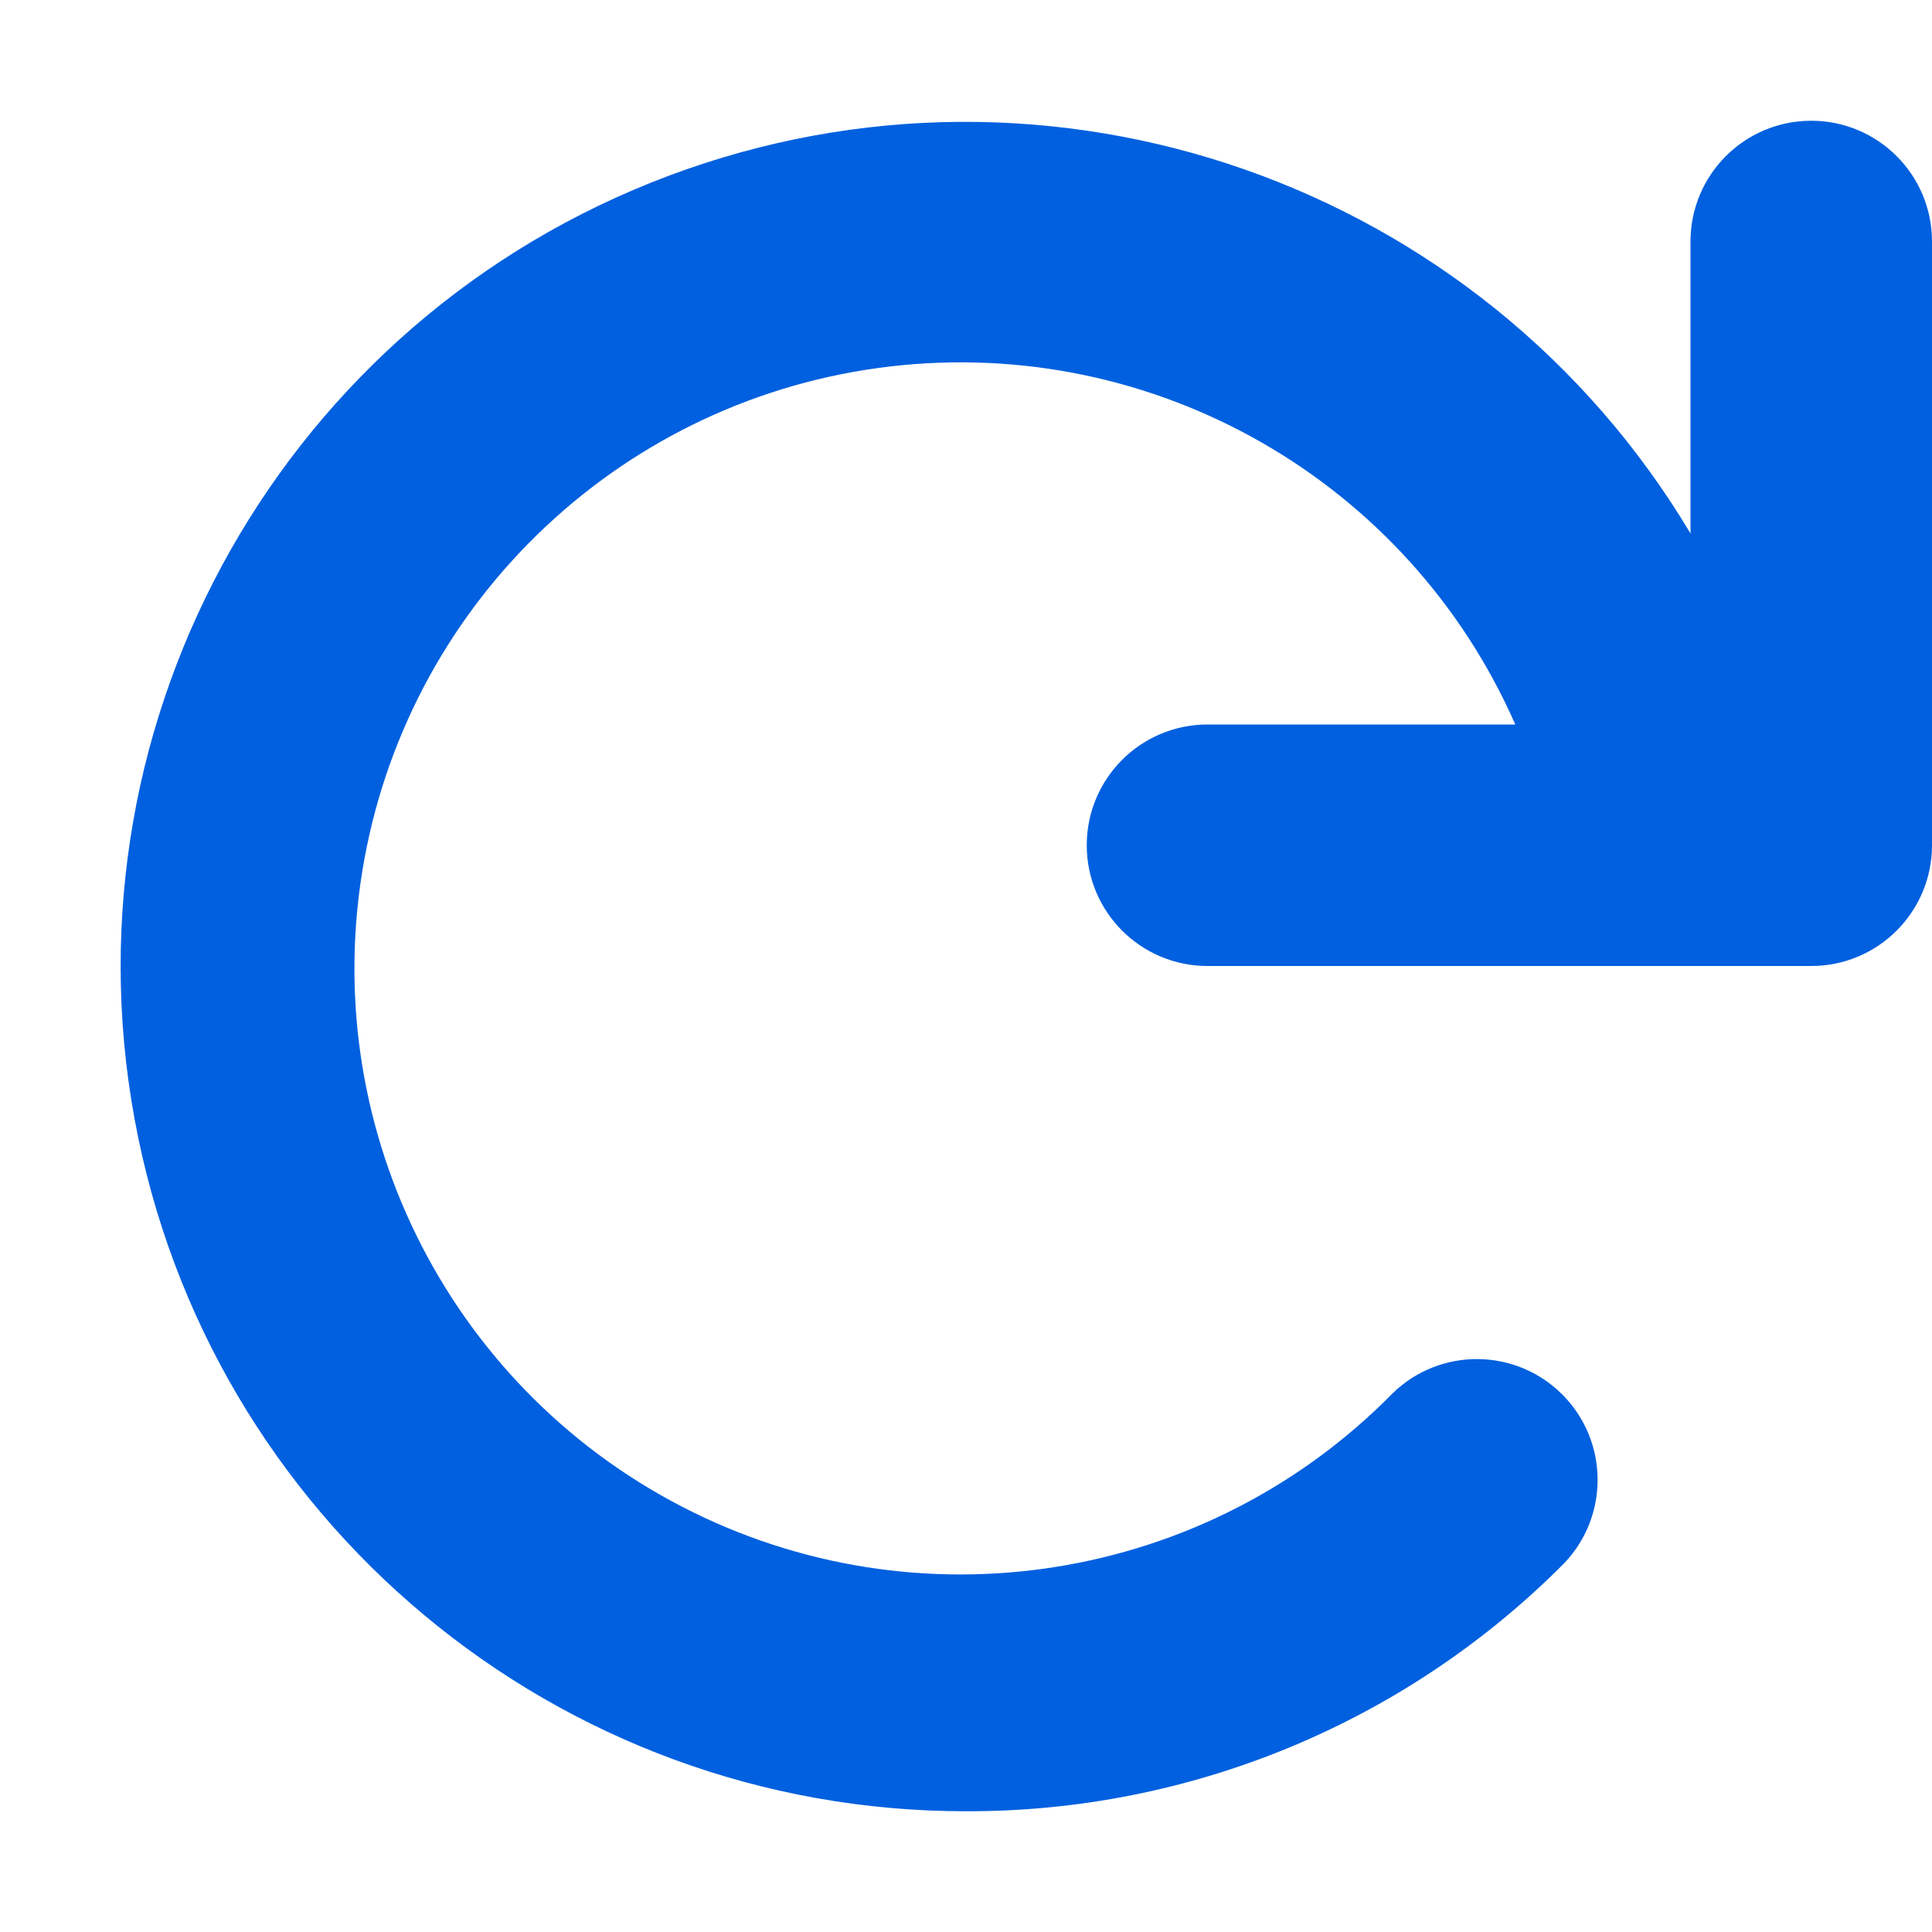
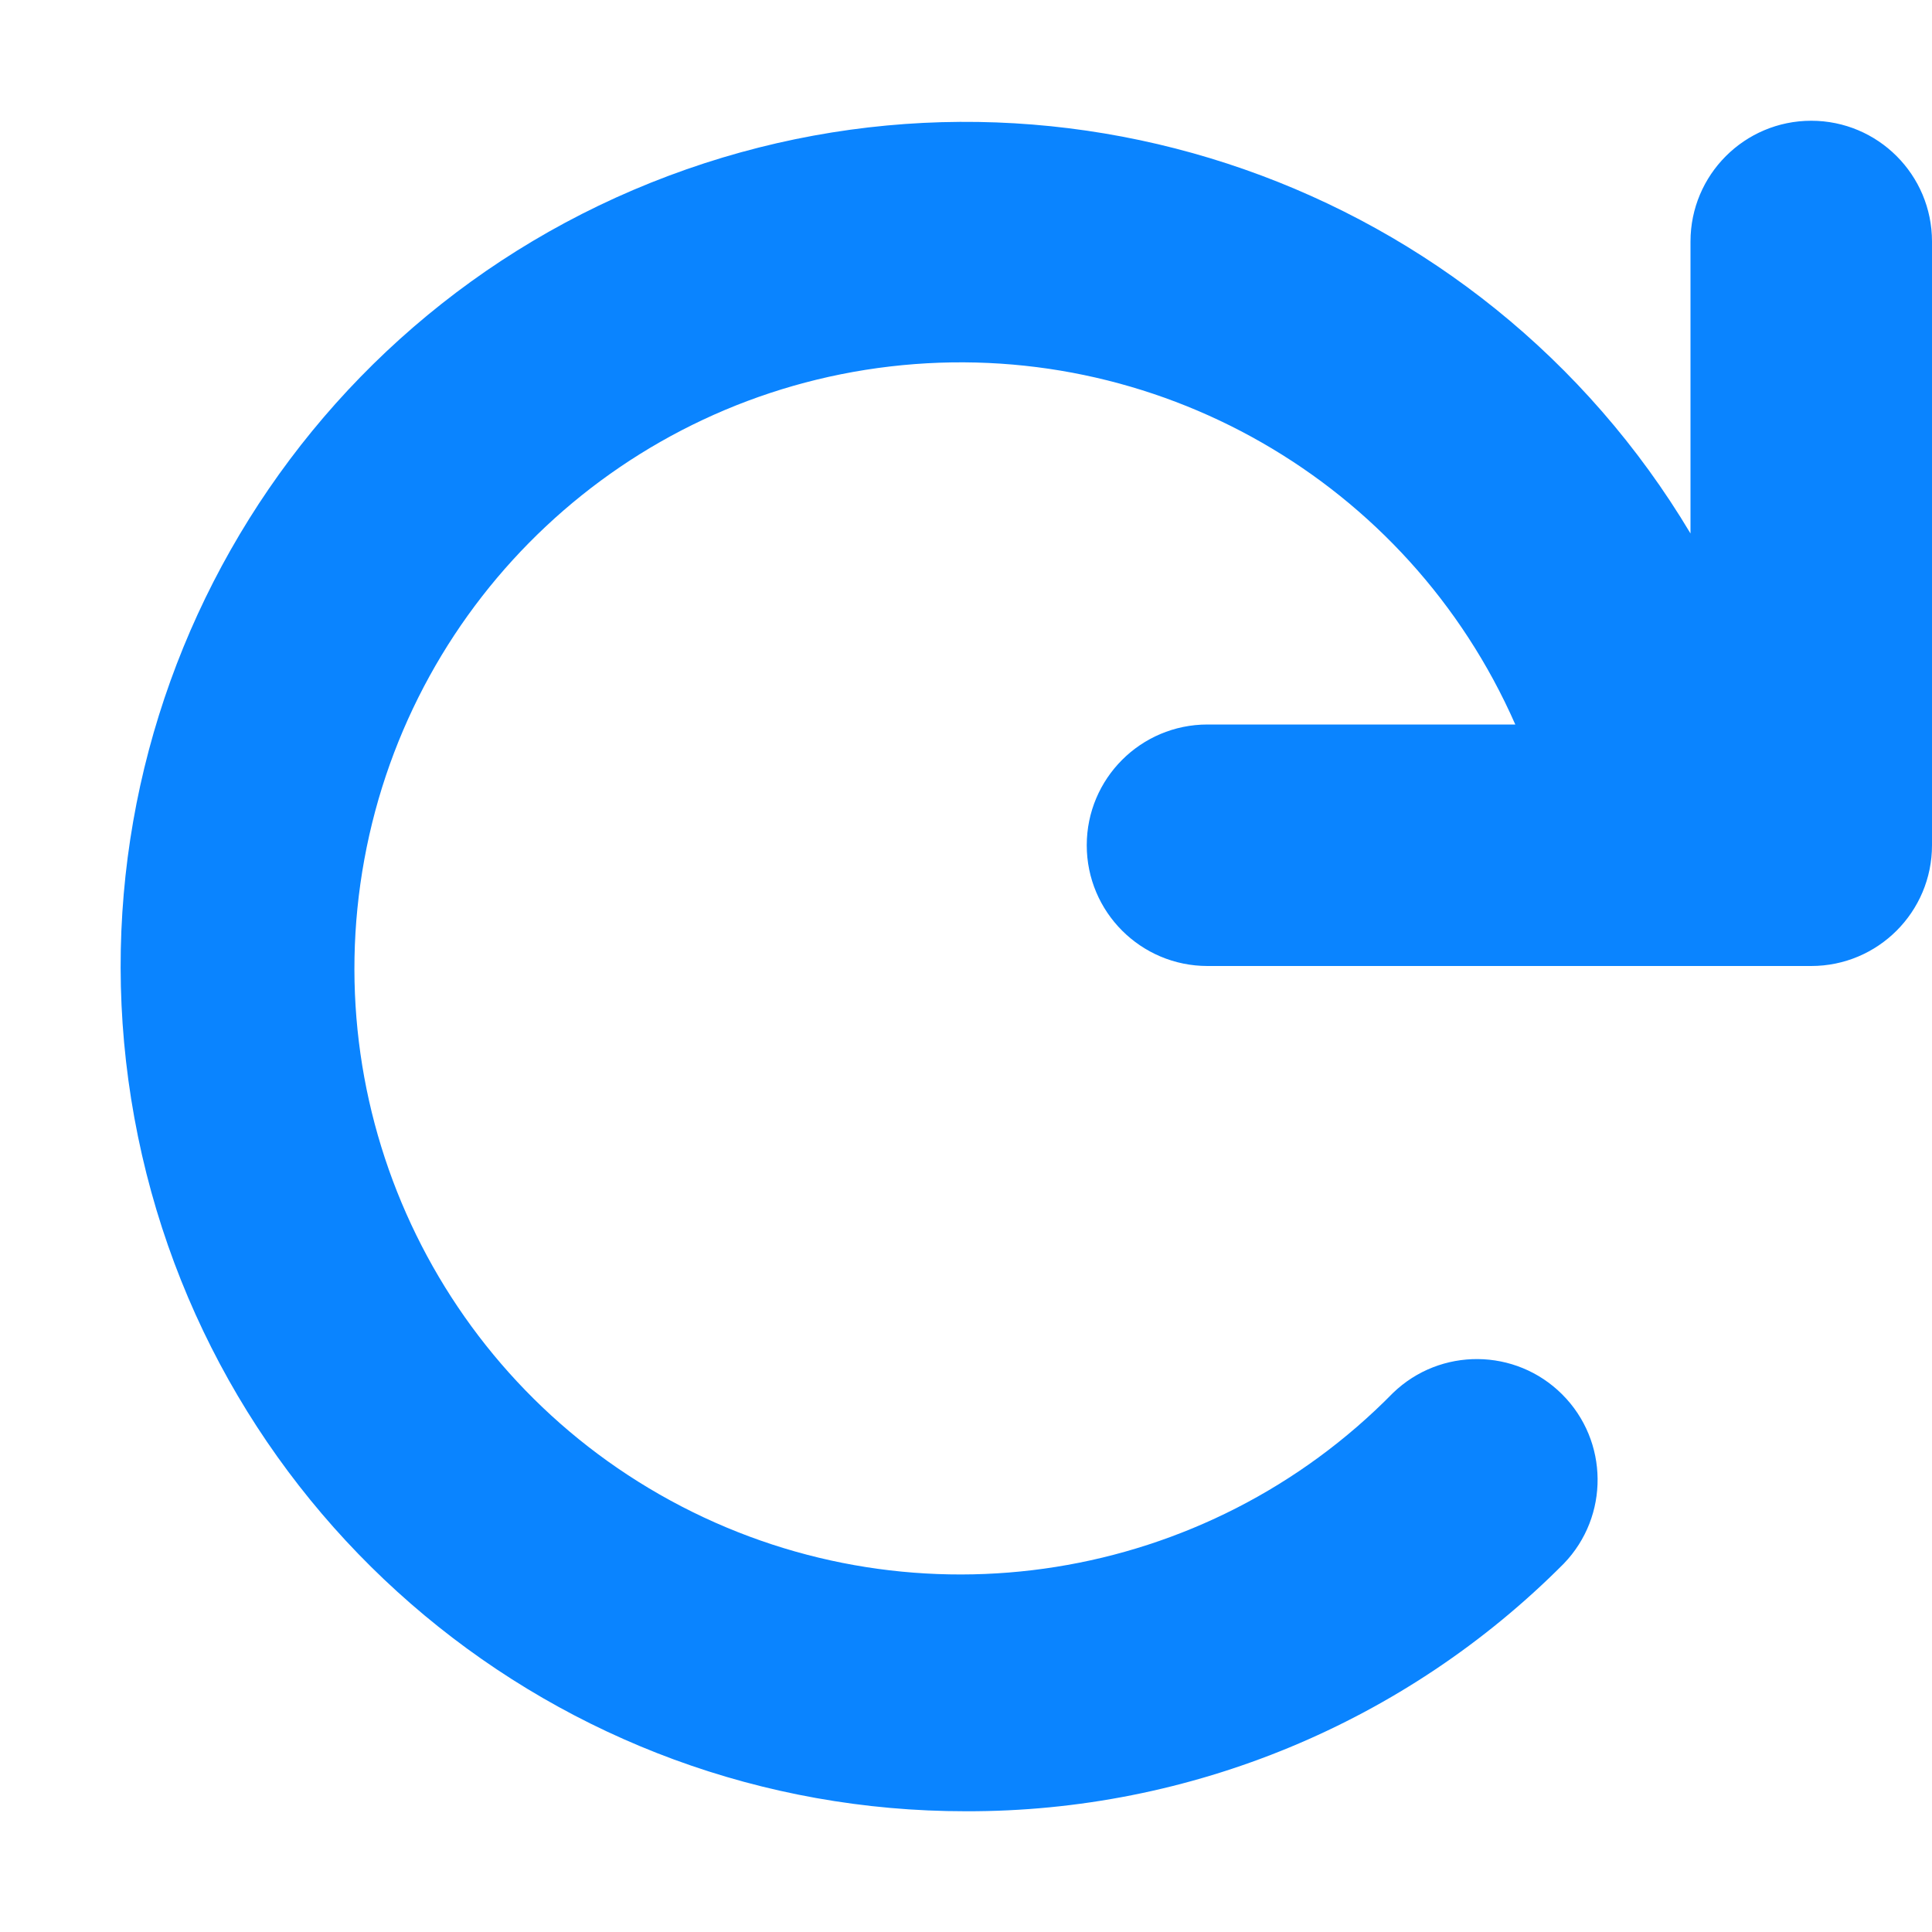
<svg xmlns="http://www.w3.org/2000/svg" width="16" height="16" viewBox="0 0 16 16">
-   <path fill="#0060DF" d="M15 1a1 1 0 0 0-1 1v2.418A6.995 6.995 0 1 0 8 15a6.954 6.954 0 0 0 4.95-2.05 1 1 0 0 0-1.414-1.414A5.019 5.019 0 1 1 12.549 6H10a1 1 0 0 0 0 2h5a1 1 0 0 0 1-1V2a1 1 0 0 0-1-1z" />
+   <path fill="#0a84ff" d="M15 1a1 1 0 0 0-1 1v2.418A6.995 6.995 0 1 0 8 15a6.954 6.954 0 0 0 4.95-2.05 1 1 0 0 0-1.414-1.414A5.019 5.019 0 1 1 12.549 6H10a1 1 0 0 0 0 2h5a1 1 0 0 0 1-1V2a1 1 0 0 0-1-1z" />
</svg>
